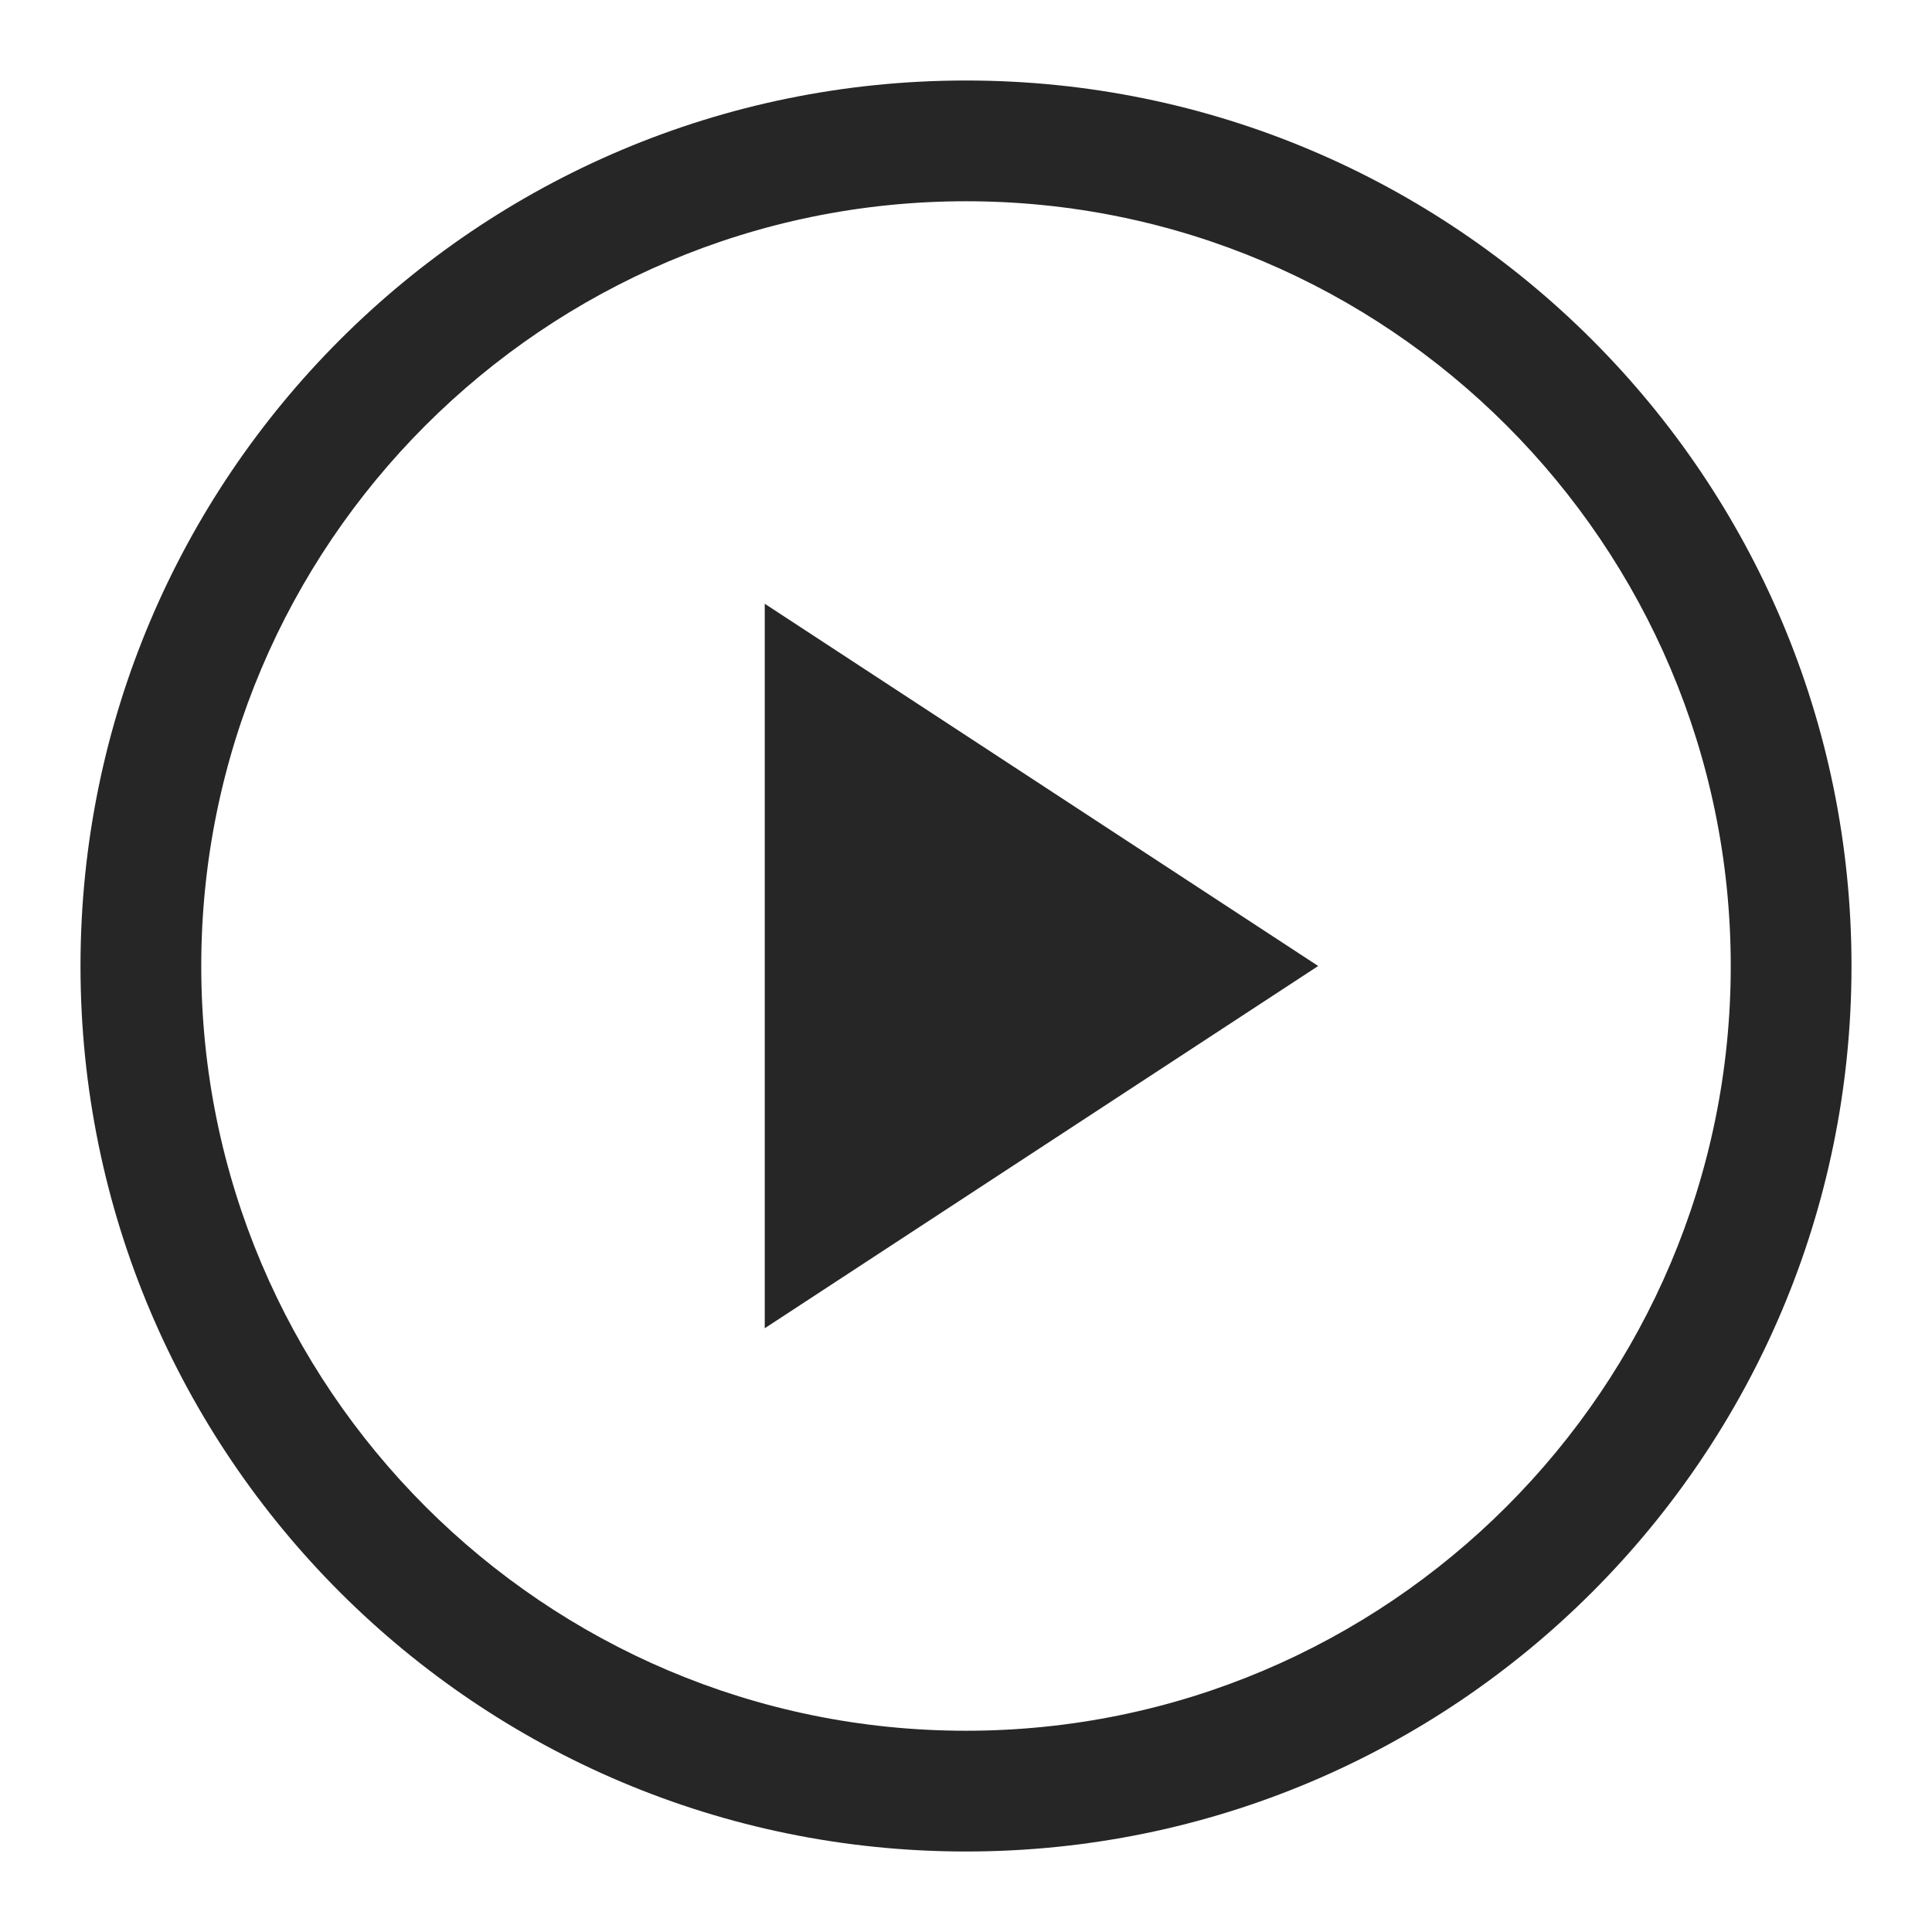
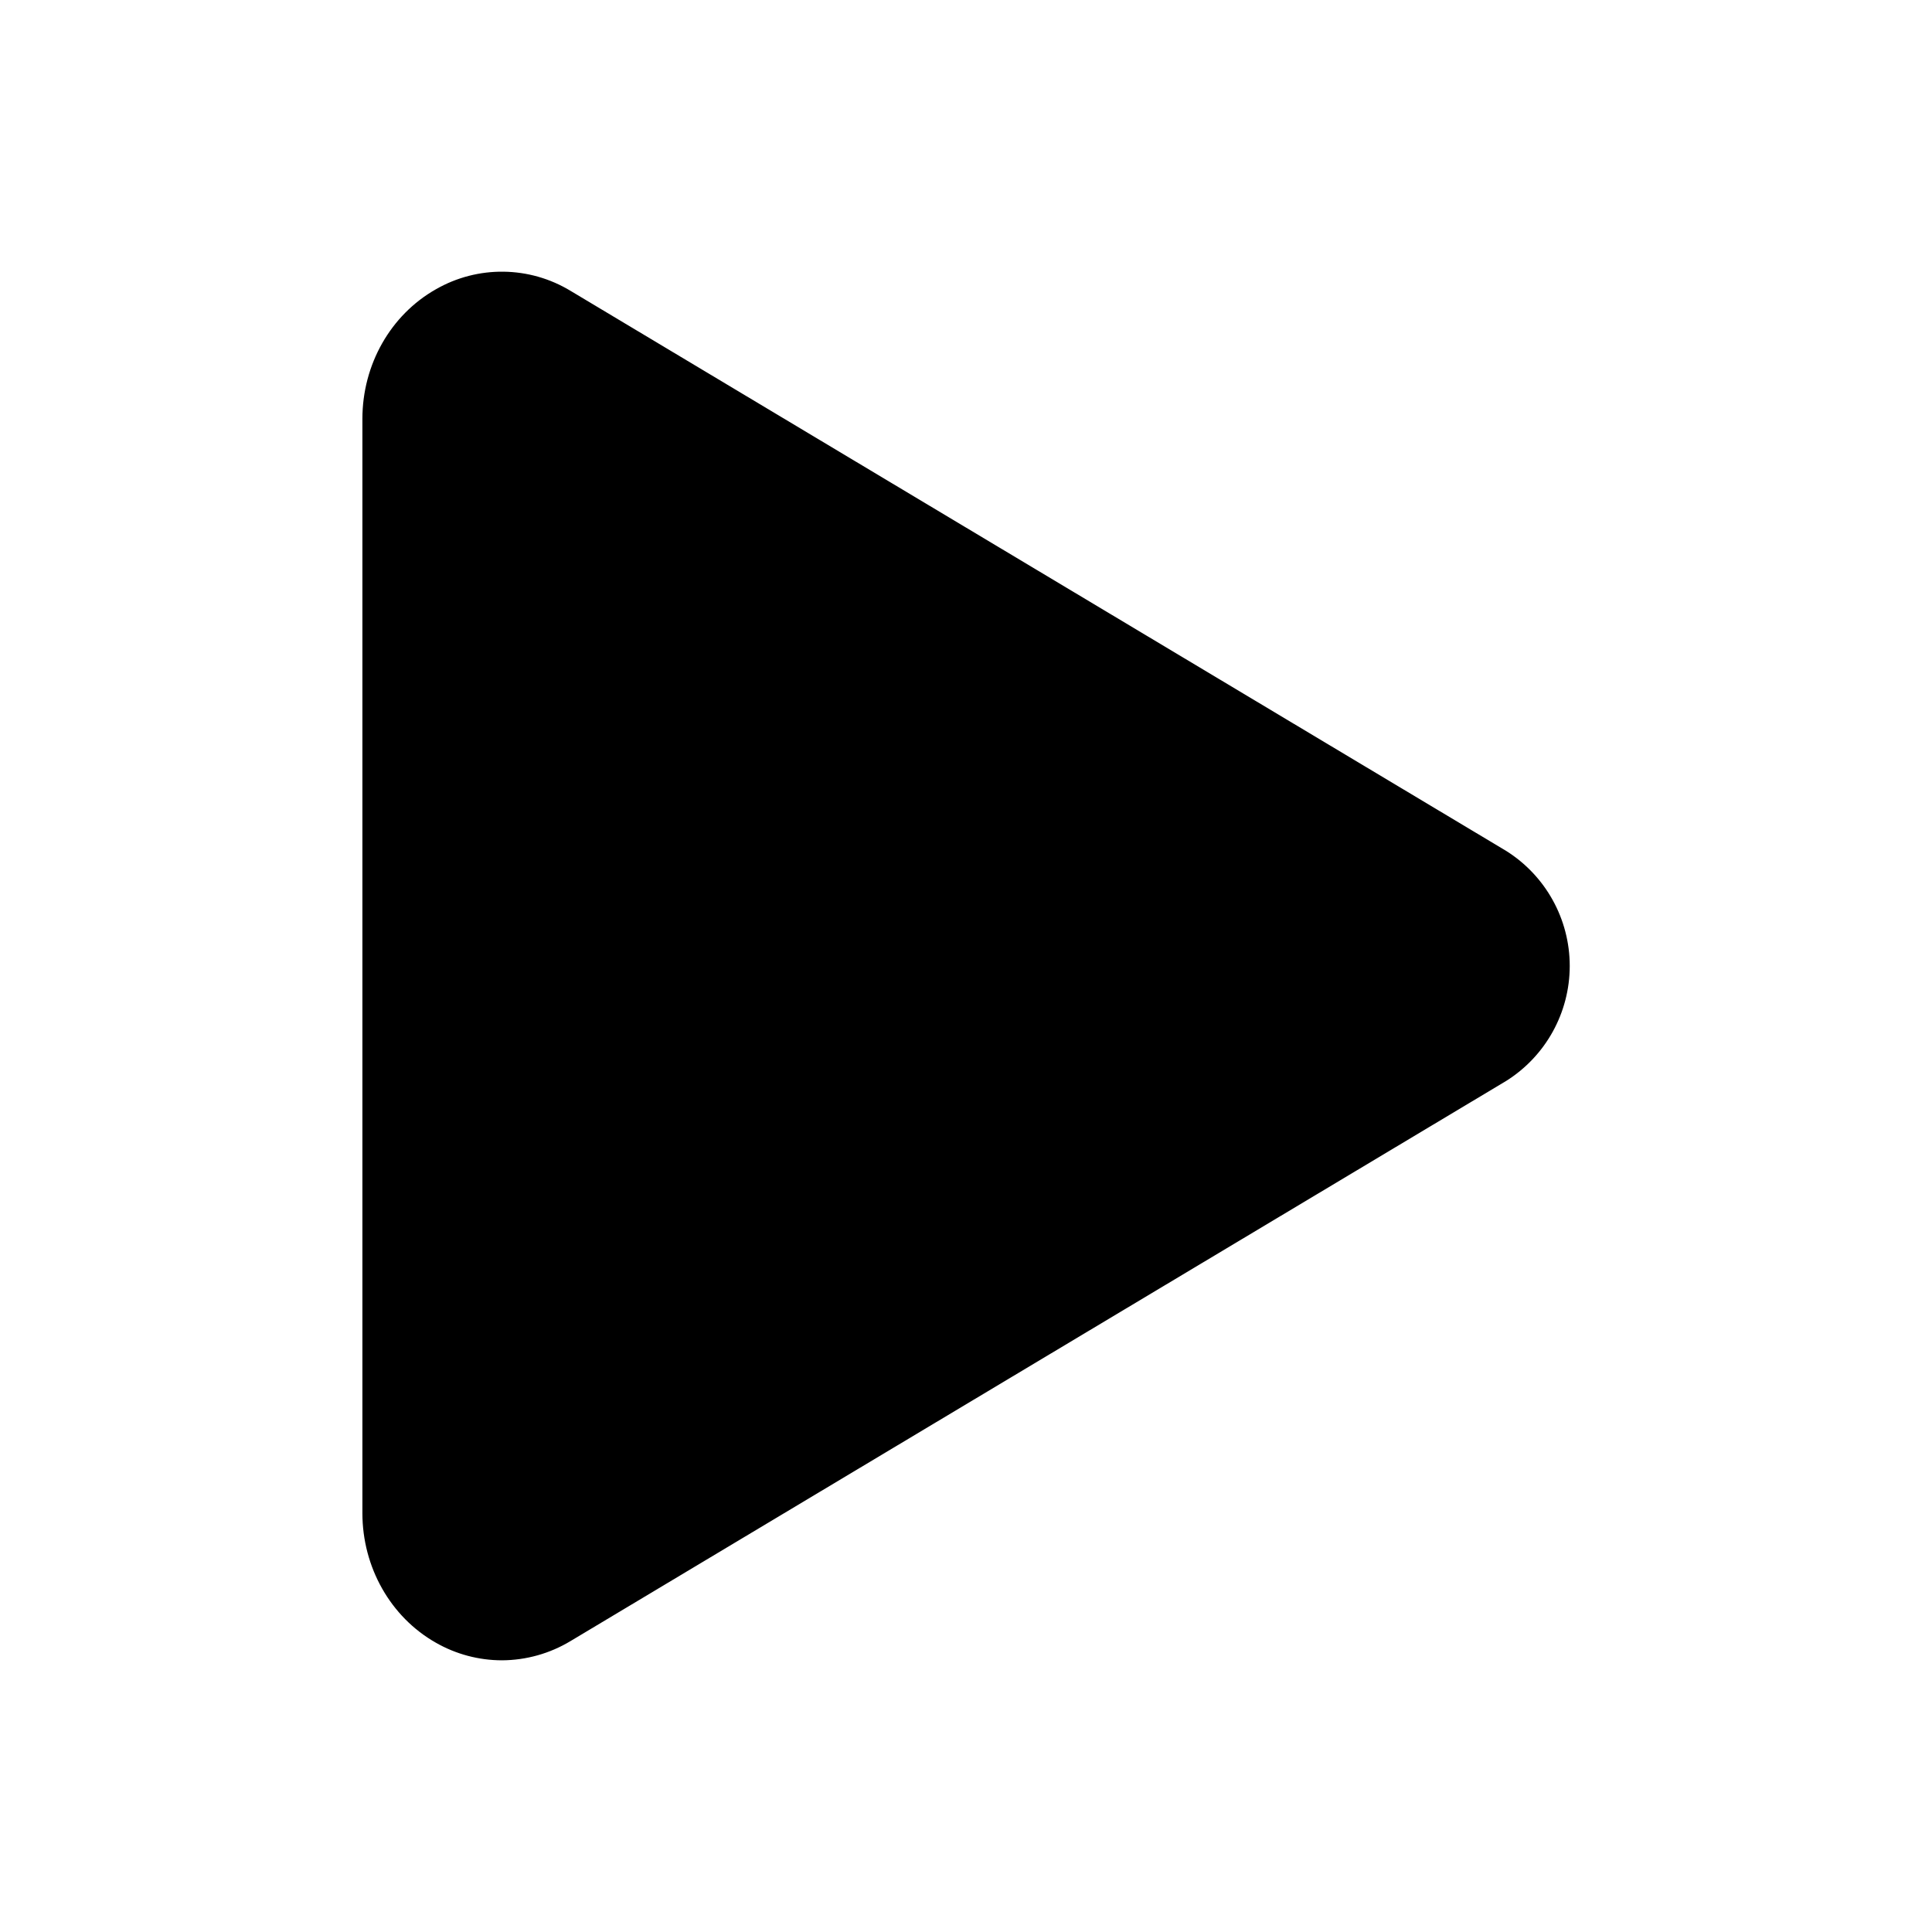
- <svg xmlns="http://www.w3.org/2000/svg" height="24" width="24">
-   <path d="m12 1c6.075 0 11 4.925 11 11s-4.925 11-11 11-11-4.925-11-11 4.925-11 11-11zm0 1.5c-5.24 0-9.5 4.26-9.5 9.5s4.26 9.5 9.5 9.5 9.5-4.26 9.5-9.5-4.26-9.5-9.5-9.5zm-2.5 5 6.875 4.5-6.875 4.5z" fill="#262626" fill-rule="evenodd" />
+ <svg xmlns="http://www.w3.org/2000/svg" width="512" height="512" viewBox="0 0 512 512">
+   <path d="M133,440a35.37,35.37,0,0,1-17.5-4.67c-12-6.8-19.46-20-19.46-34.33V111c0-14.37,7.46-27.53,19.46-34.33a35.13,35.13,0,0,1,35.77.45L399.12,225.48a36,36,0,0,1,0,61L151.23,434.88A35.5,35.5,0,0,1,133,440Z" />
</svg>
